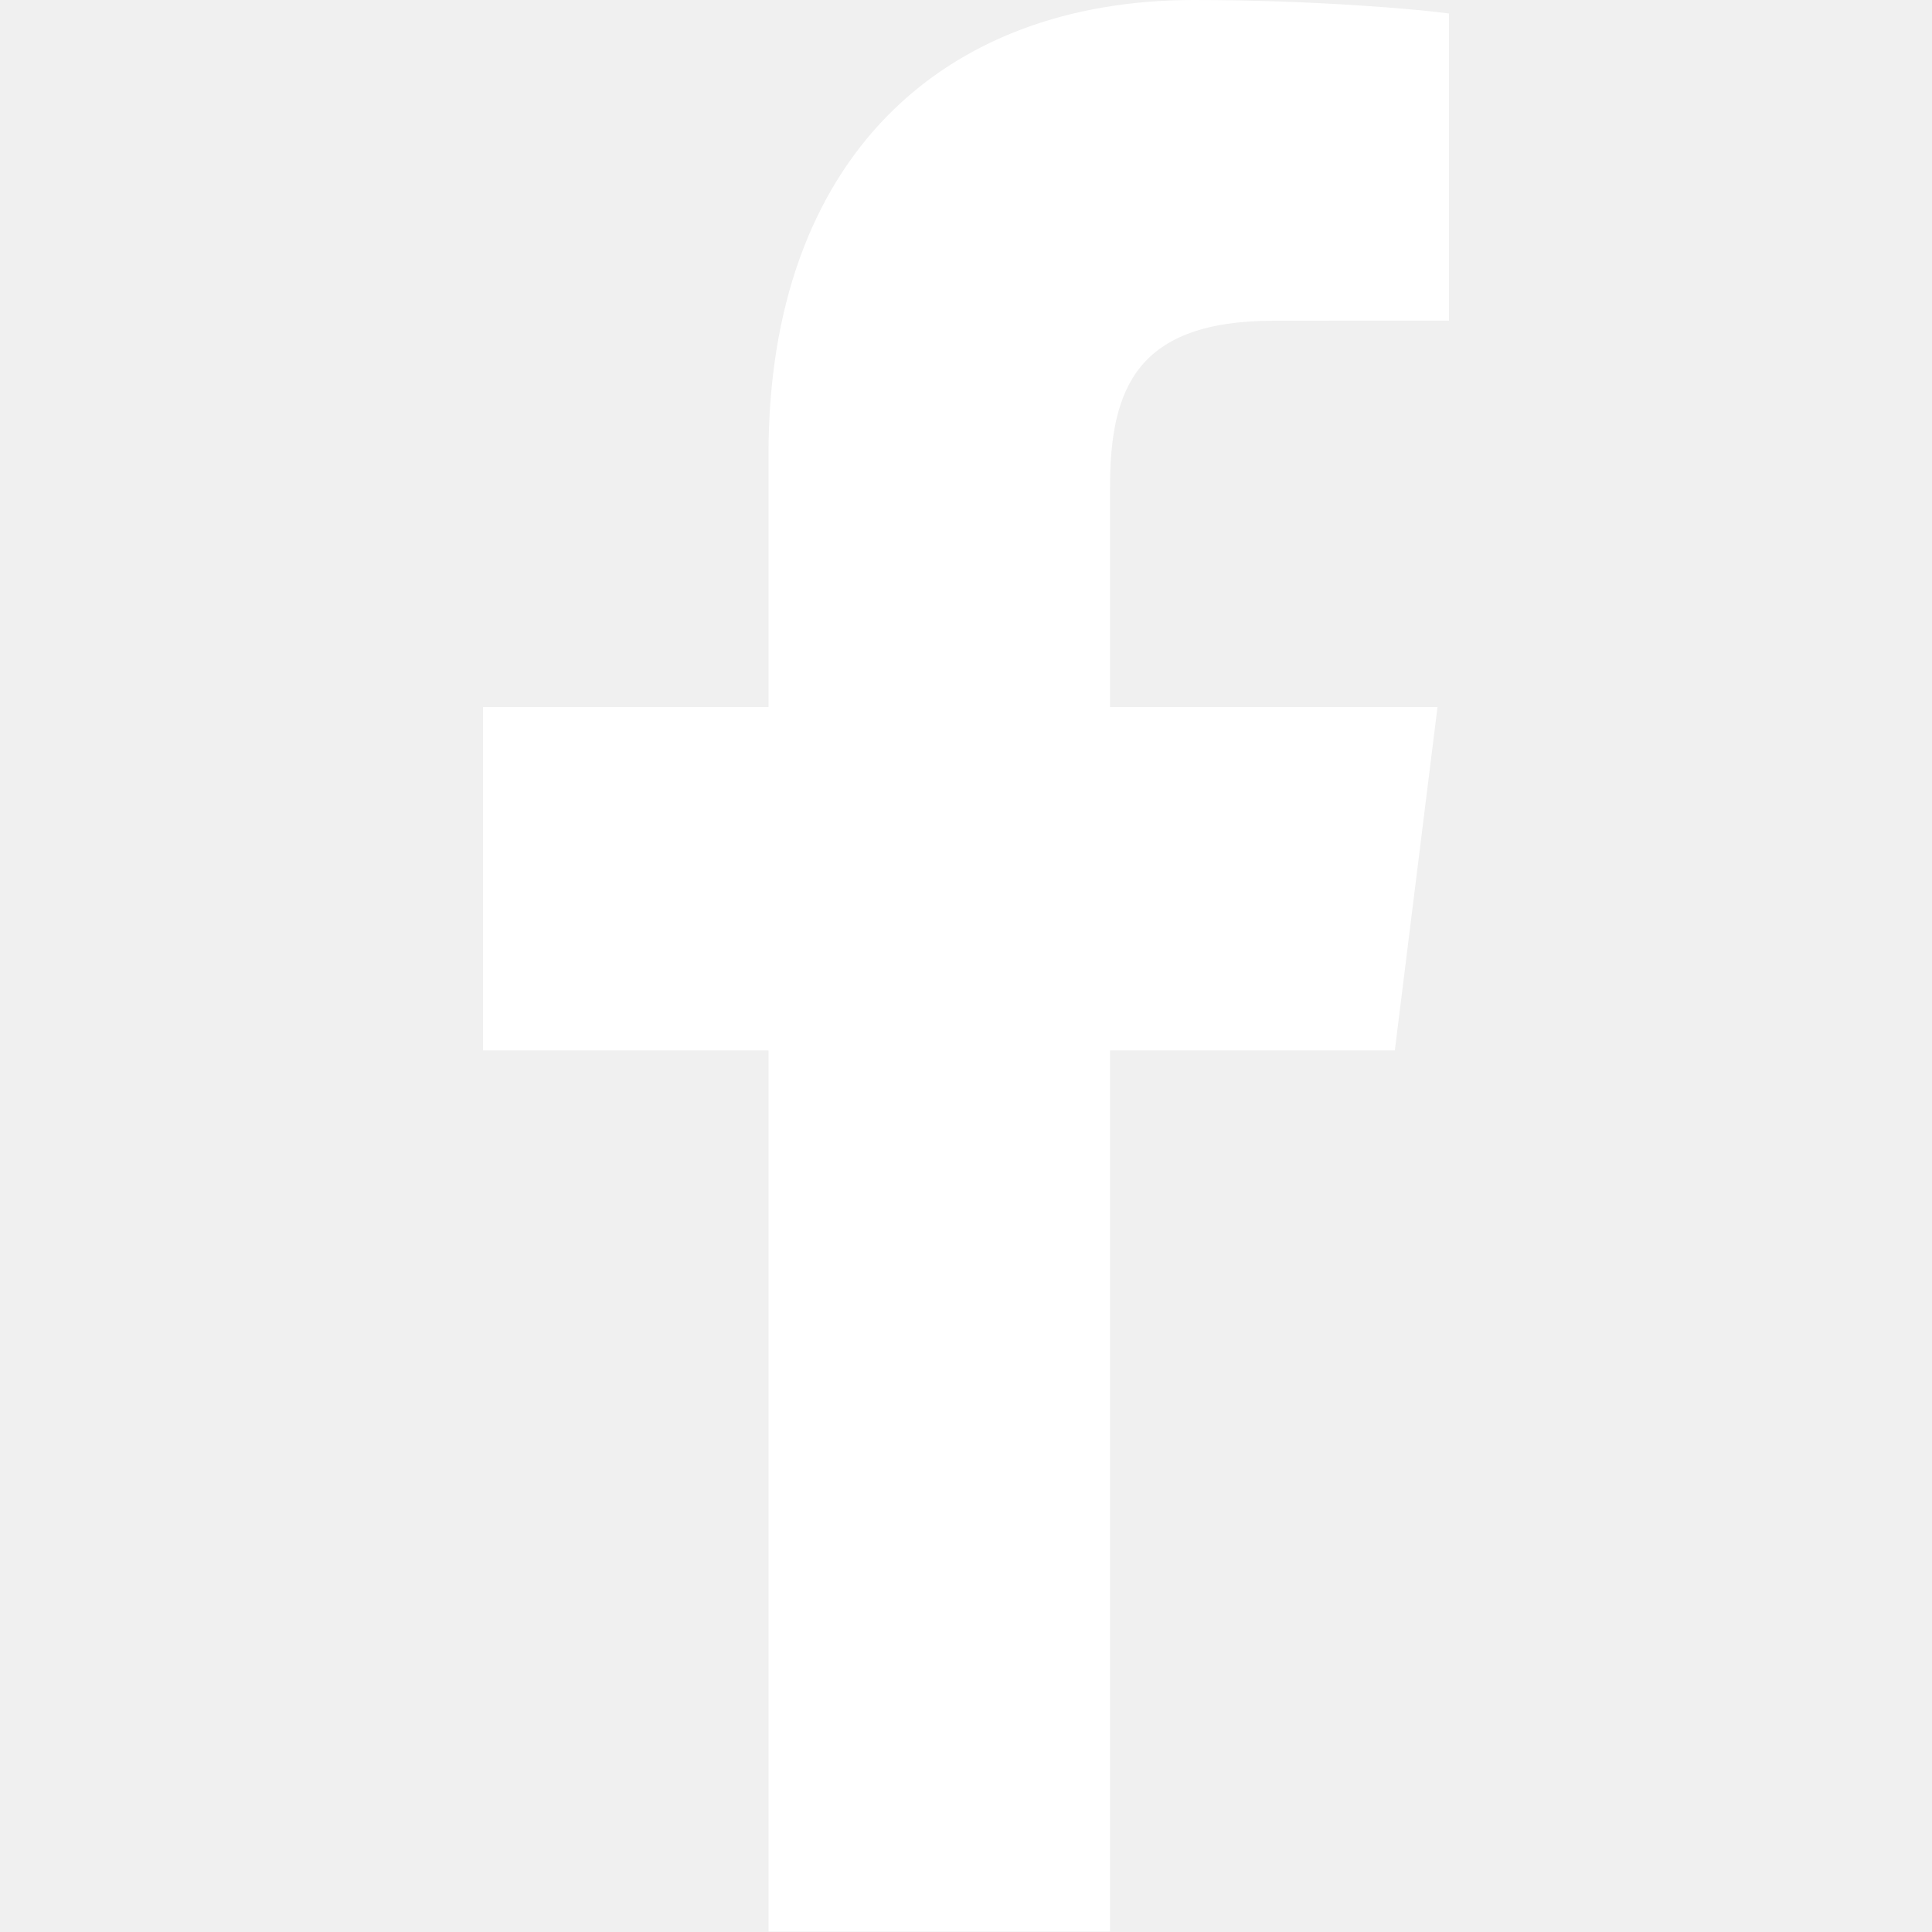
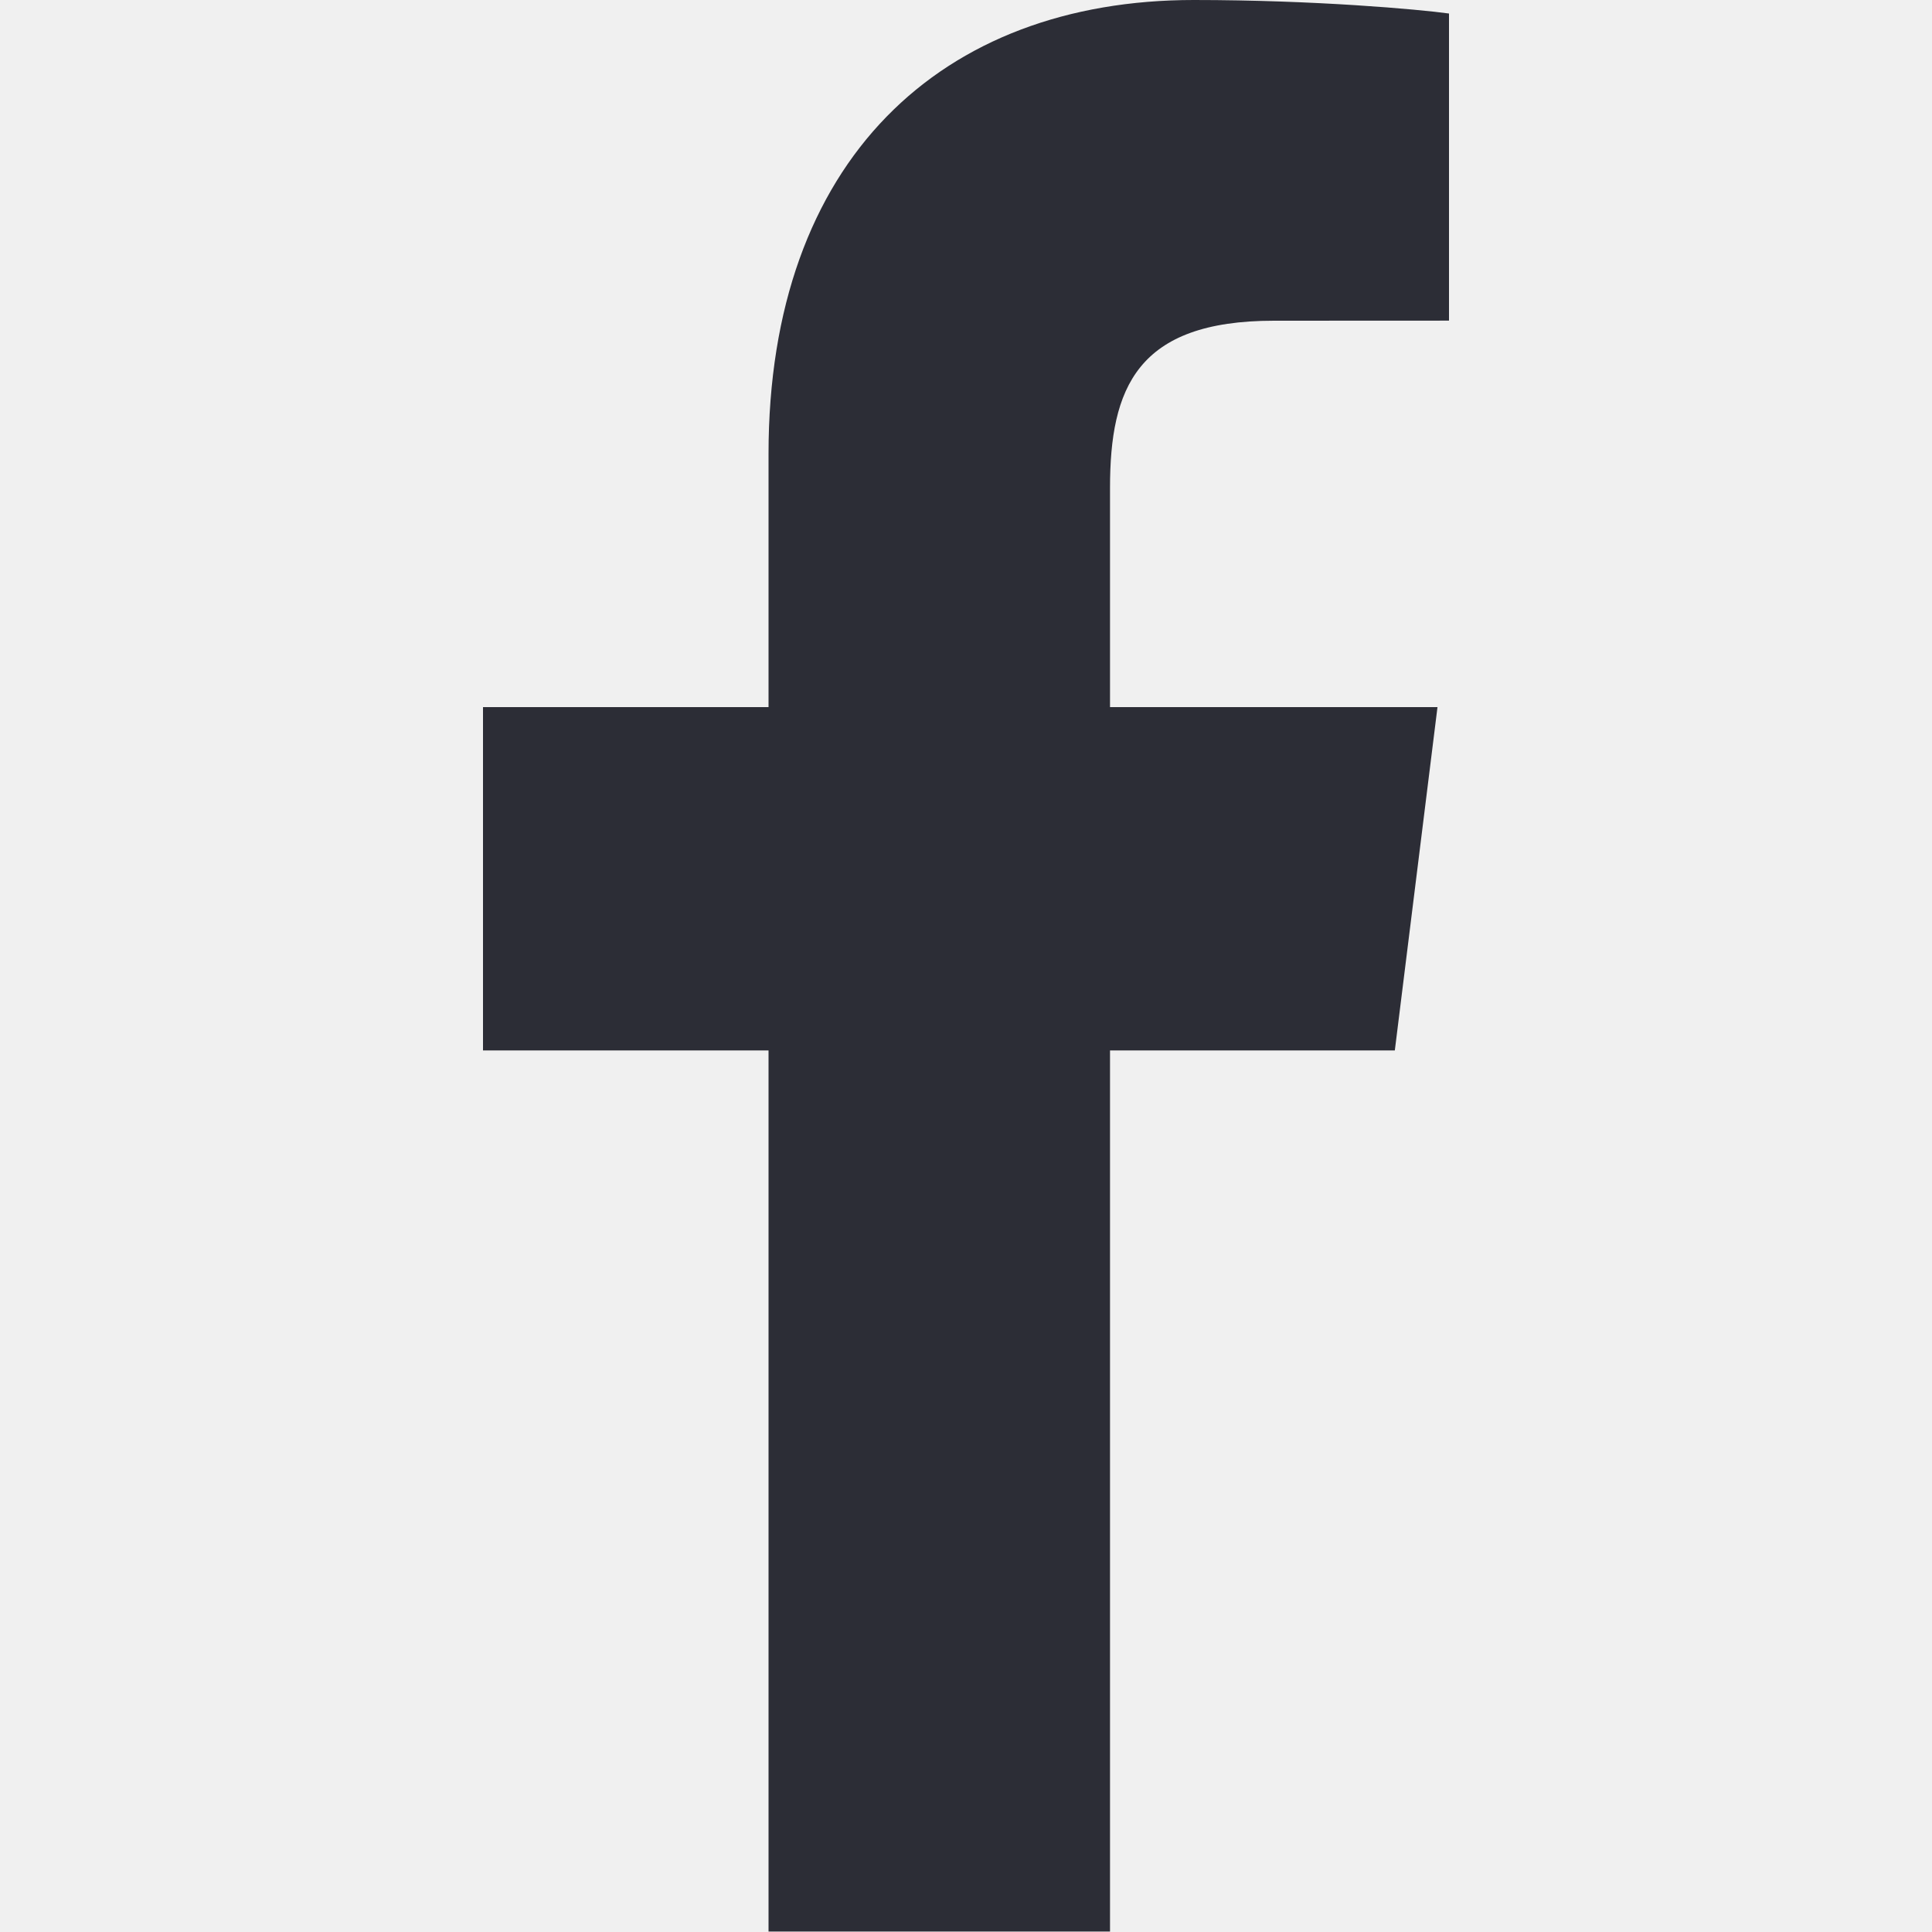
<svg xmlns="http://www.w3.org/2000/svg" width="24" height="24" viewBox="0 0 24 24" fill="none">
-   <path d="M13.789 23.994V13.049H17.327L17.857 8.784H13.789V6.06C13.789 4.826 14.119 3.984 15.825 3.984L18 3.983V0.168C17.624 0.116 16.332 0 14.83 0C11.694 0 9.547 1.988 9.547 5.638V8.784H6V13.049H9.547V23.994L13.789 23.994Z" fill="white" />
+   <path d="M13.789 23.994V13.049H17.327L17.857 8.784H13.789V6.06C13.789 4.826 14.119 3.984 15.825 3.984L18 3.983V0.168C17.624 0.116 16.332 0 14.83 0C11.694 0 9.547 1.988 9.547 5.638V8.784H6V13.049H9.547V23.994L13.789 23.994Z" fill="#2C2D36" />
</svg>
